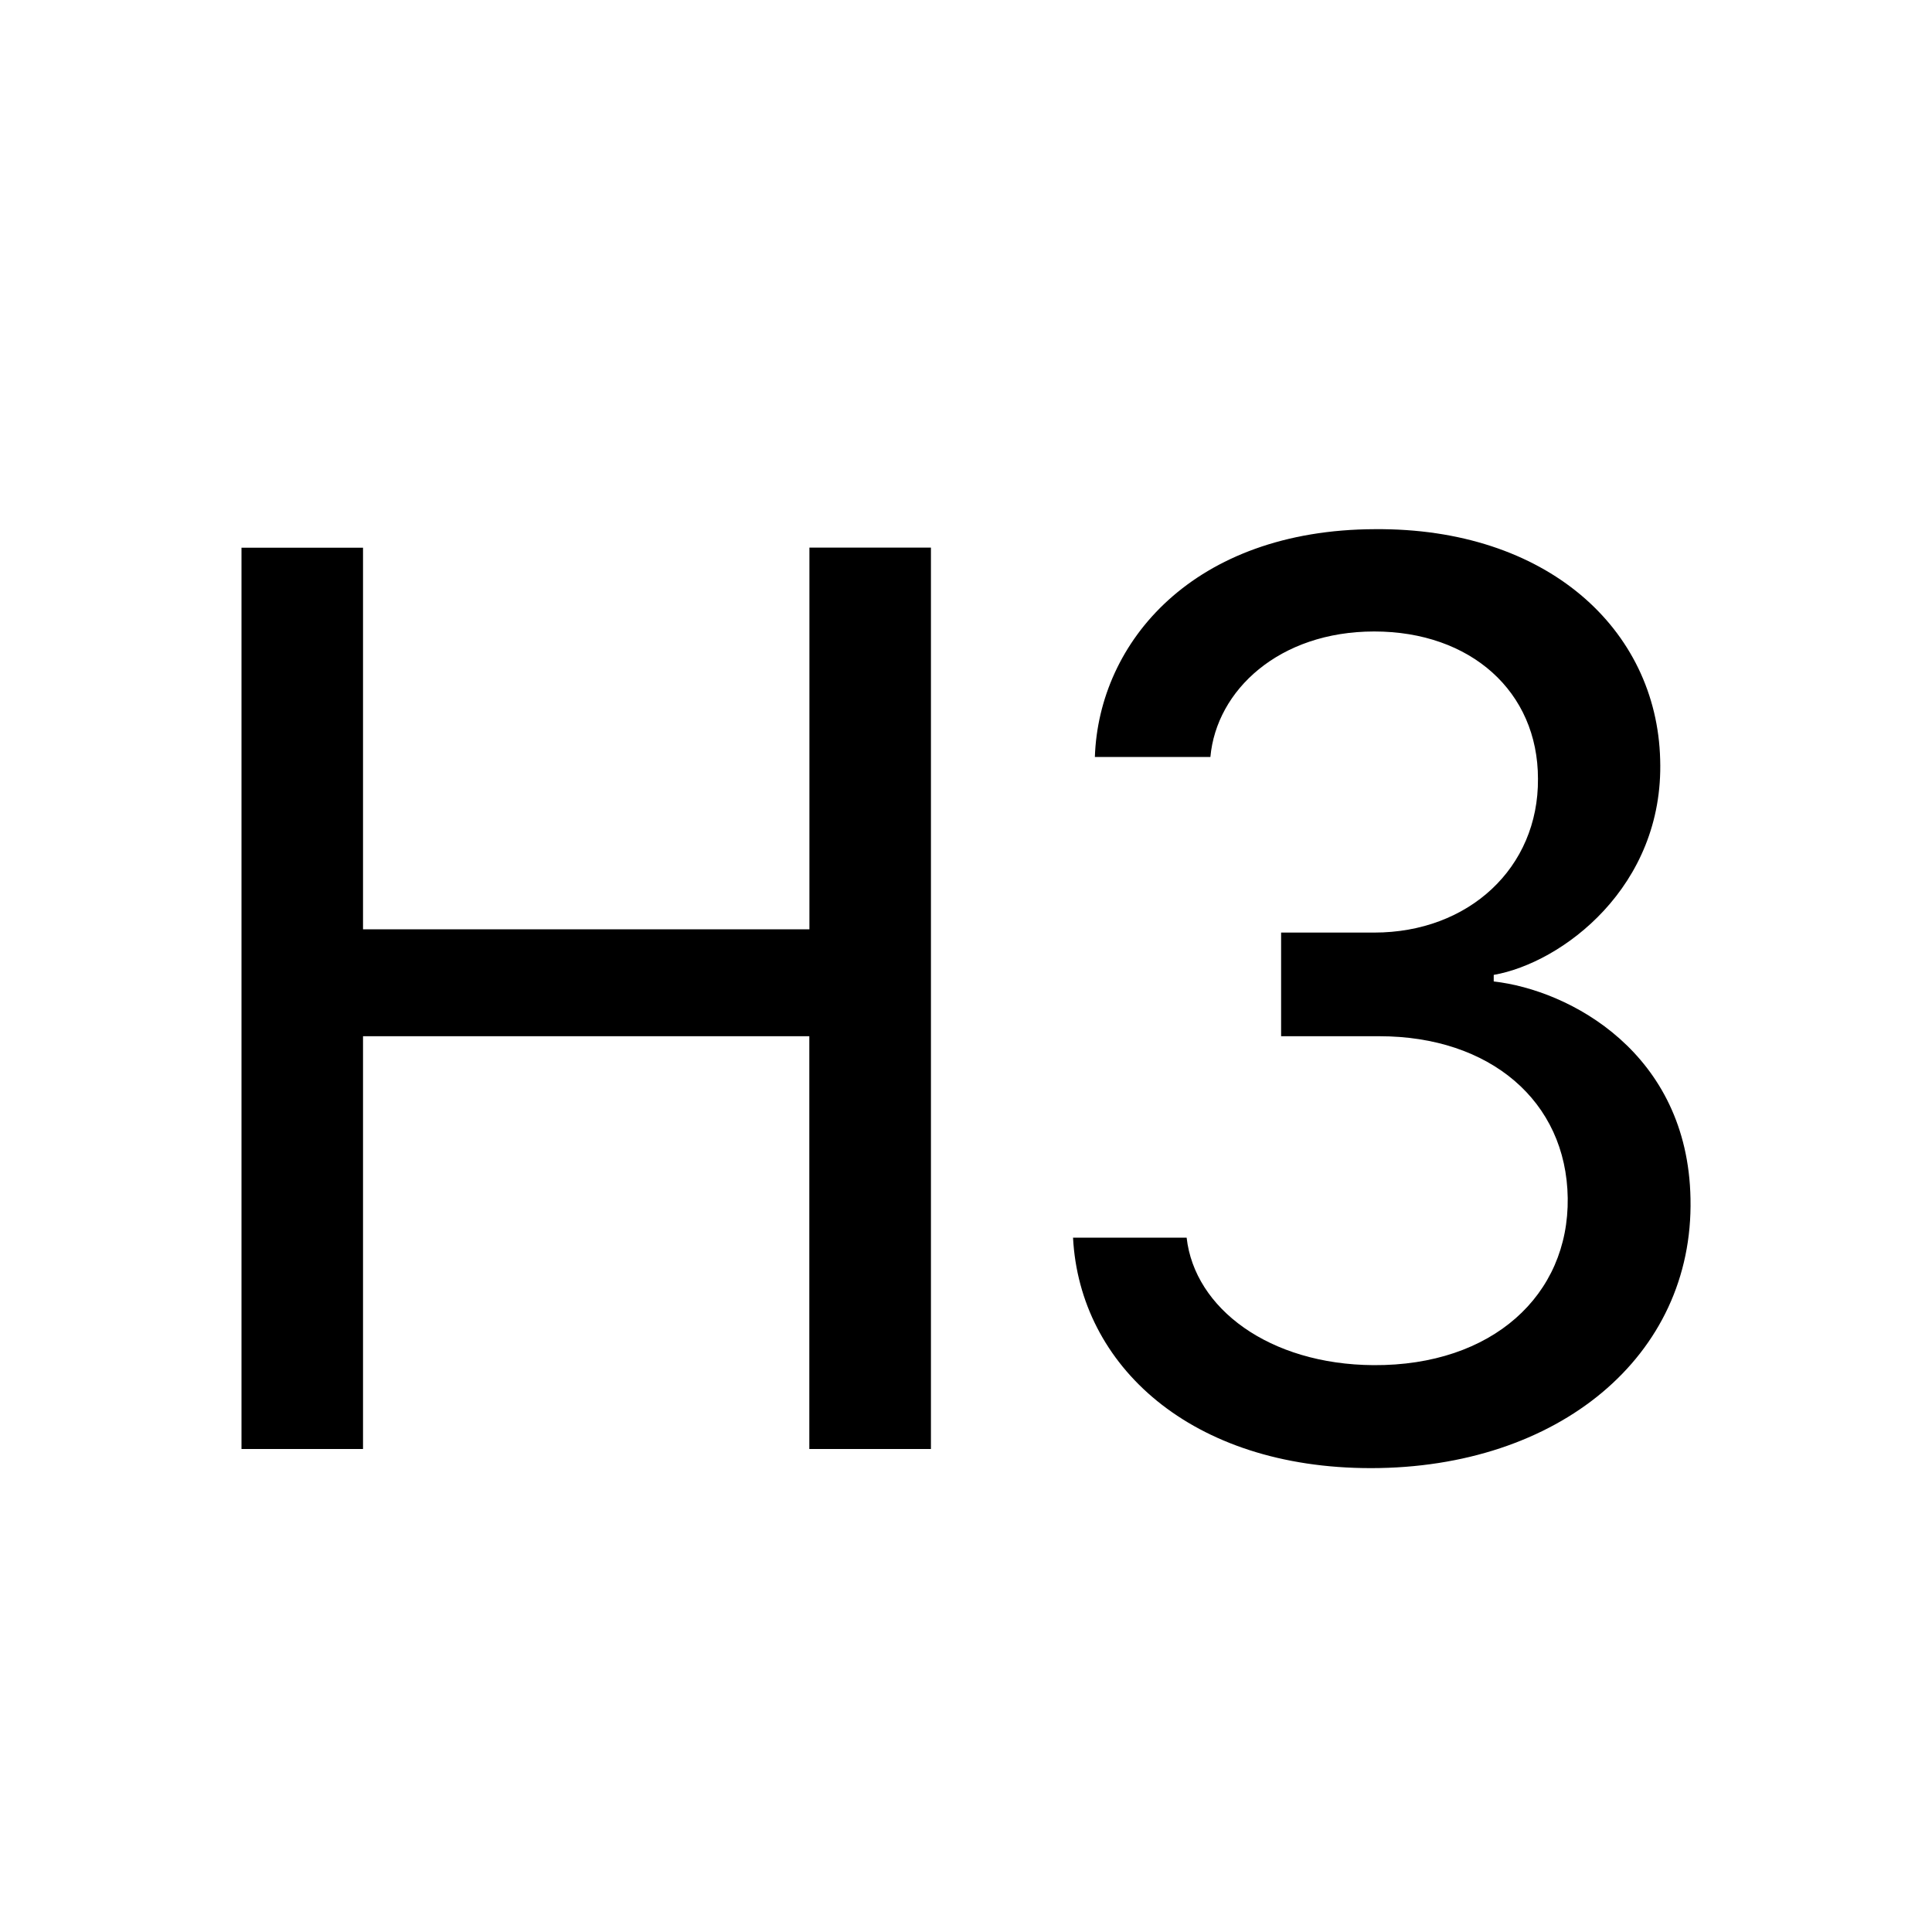
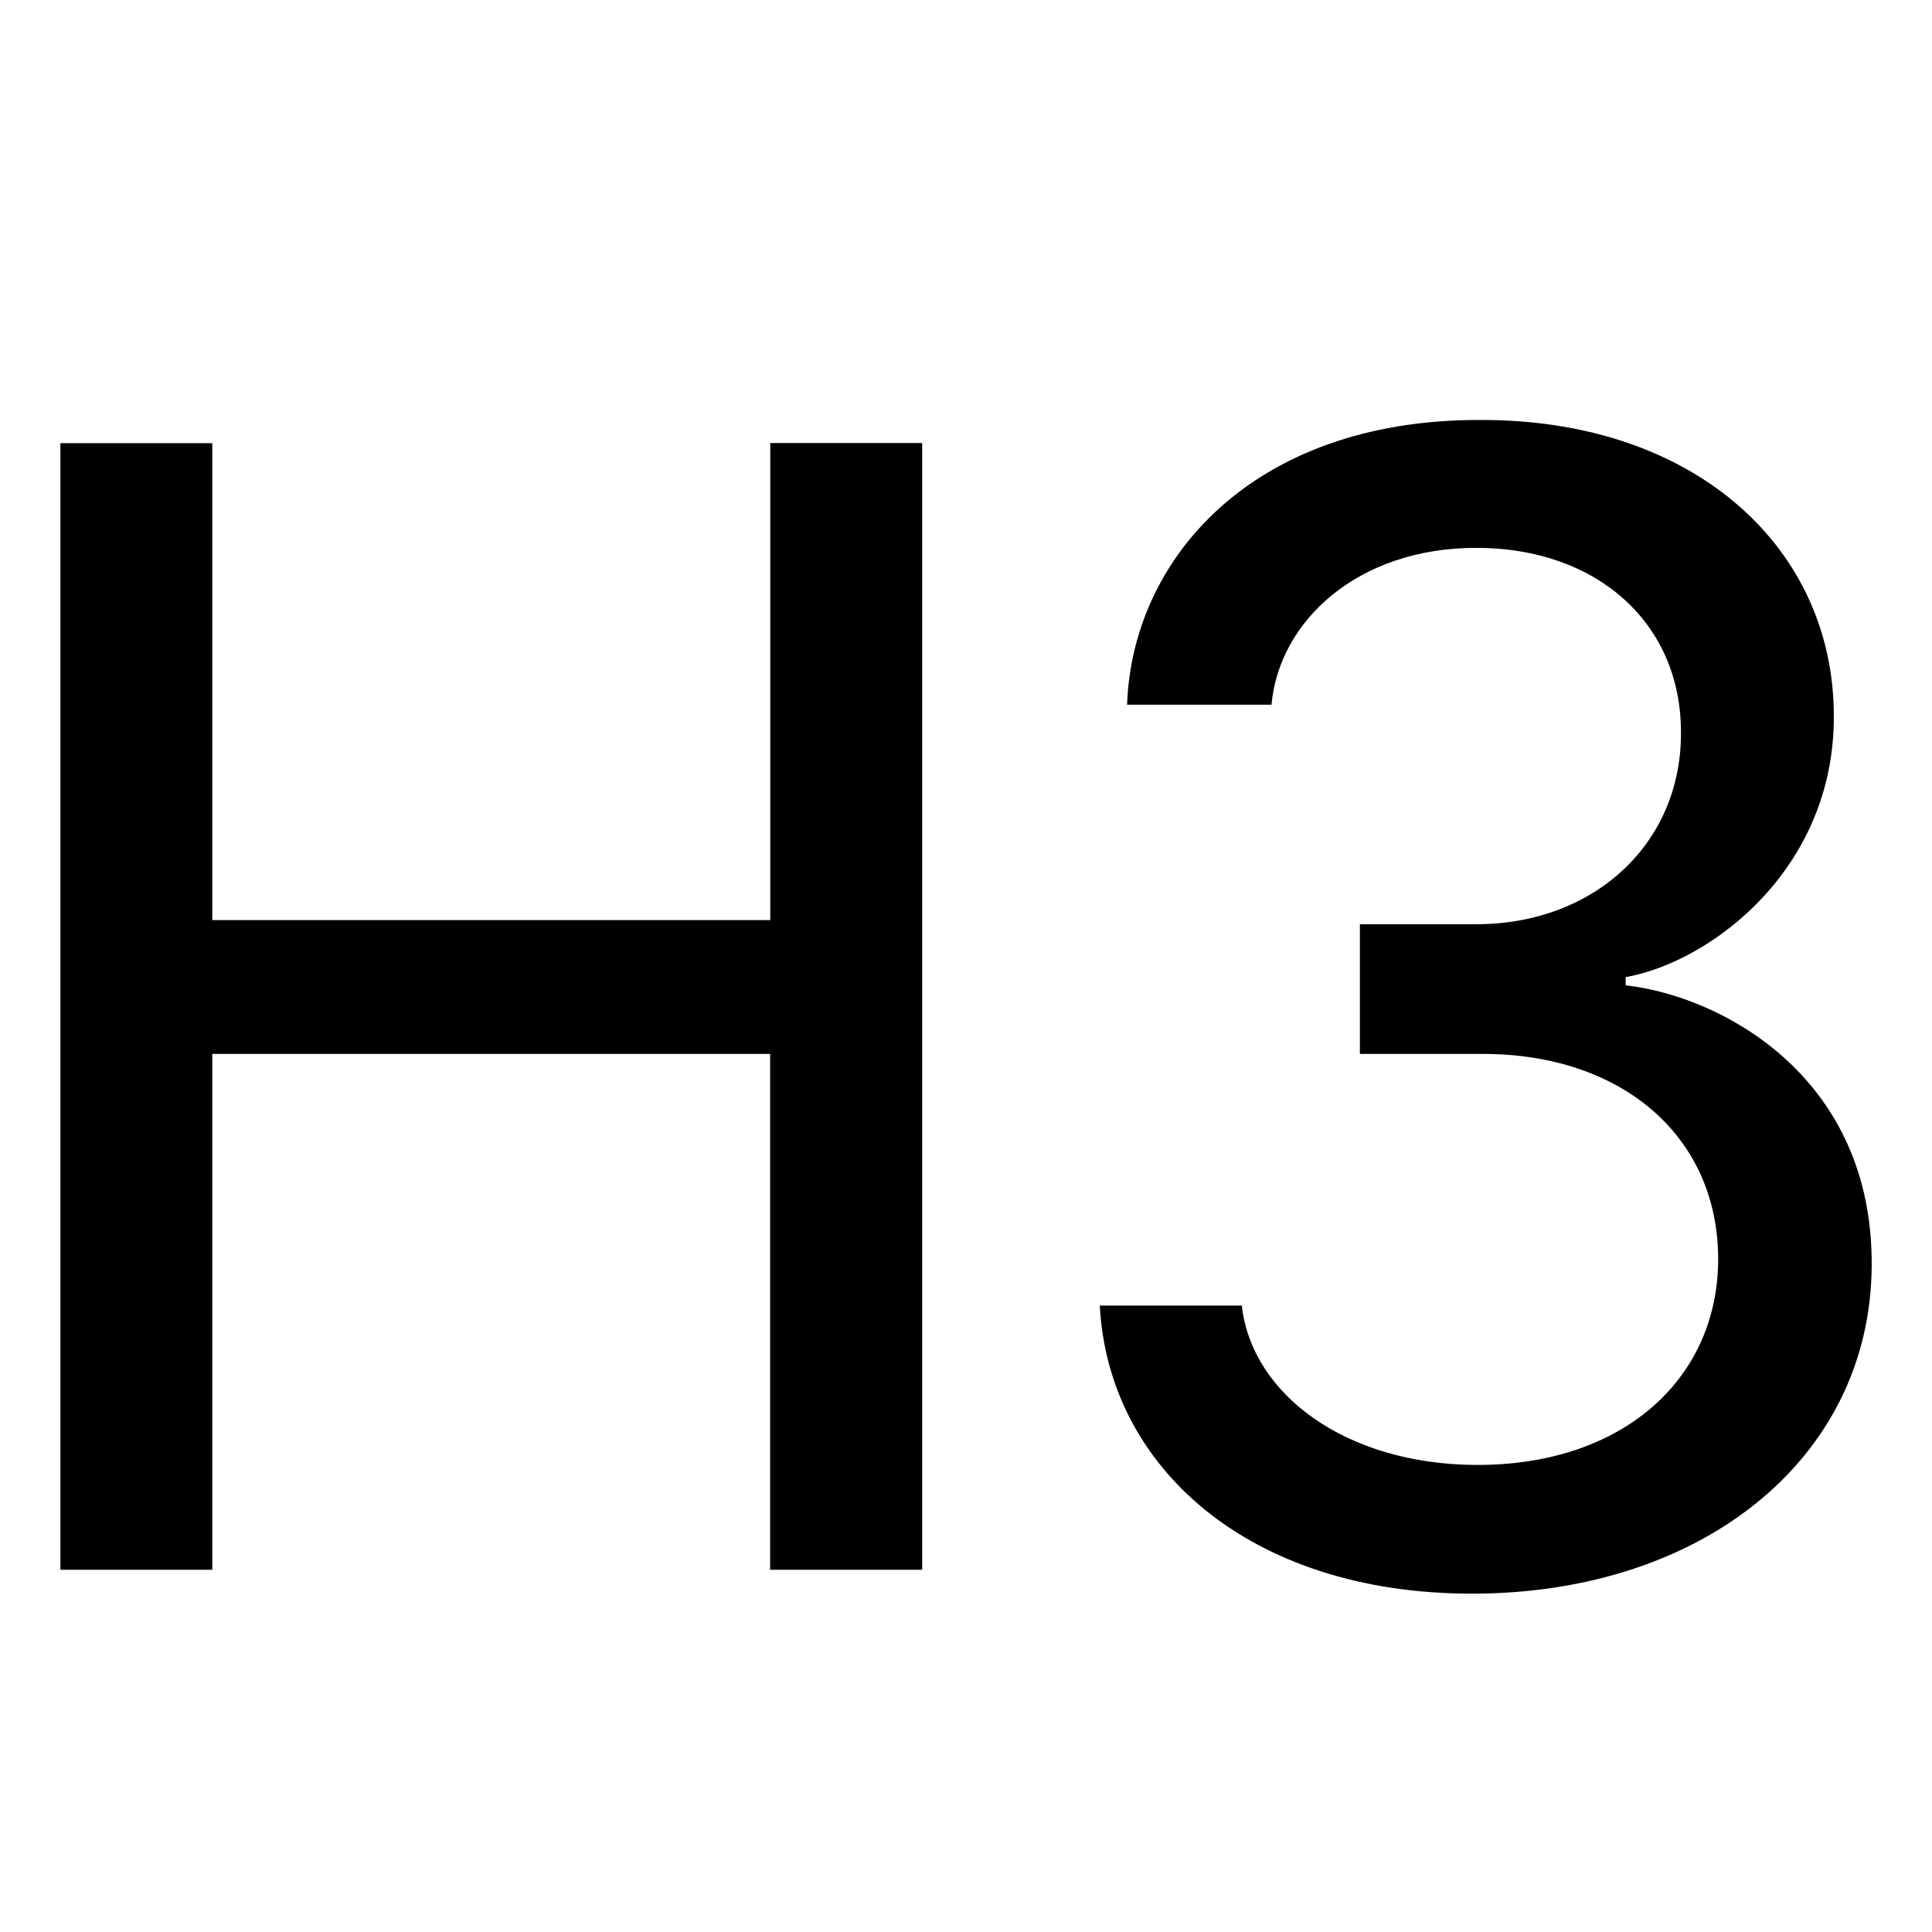
- <svg xmlns="http://www.w3.org/2000/svg" class="bi bi-type-h3" width="1em" height="1em" viewBox="0 0 20 20" fill="currentColor">
-   <path d="M9.637 15V5.669H8.379V9.62H3.758V5.67H2.5V15h1.258v-4.273h4.62V15h1.259zm3.625-4.273h1.018c1.142 0 1.935.67 1.949 1.675.013 1.005-.78 1.737-2.01 1.73-1.08-.007-1.853-.588-1.935-1.32h-1.176c.069 1.327 1.224 2.386 3.083 2.386 1.935 0 3.343-1.155 3.309-2.789-.027-1.51-1.251-2.16-2.037-2.249v-.068c.704-.123 1.764-.91 1.723-2.229-.035-1.353-1.176-2.4-2.954-2.385-1.873.006-2.857 1.162-2.898 2.358h1.196c.062-.69.711-1.299 1.696-1.299.998 0 1.695.622 1.695 1.525.007.922-.718 1.592-1.695 1.592h-.964v1.073z" />
+ <svg xmlns="http://www.w3.org/2000/svg" class="bi bi-type-h3" width="1em" height="1em" viewBox="0 0 16 16" fill="currentColor">
+   <path d="M7.637 13V3.669H6.379V7.62H1.758V3.67H.5V13h1.258V8.728h4.62V13h1.259zm3.625-4.272h1.018c1.142 0 1.935.67 1.949 1.674.013 1.005-.78 1.737-2.01 1.73-1.08-.007-1.853-.588-1.935-1.32H9.108c.069 1.327 1.224 2.386 3.083 2.386 1.935 0 3.343-1.155 3.309-2.789-.027-1.51-1.251-2.16-2.037-2.249v-.068c.704-.123 1.764-.91 1.723-2.229-.035-1.353-1.176-2.4-2.954-2.385-1.873.006-2.857 1.162-2.898 2.358h1.196c.062-.69.711-1.299 1.696-1.299.998 0 1.695.622 1.695 1.525.007.922-.718 1.592-1.695 1.592h-.964v1.074z" />
</svg>
